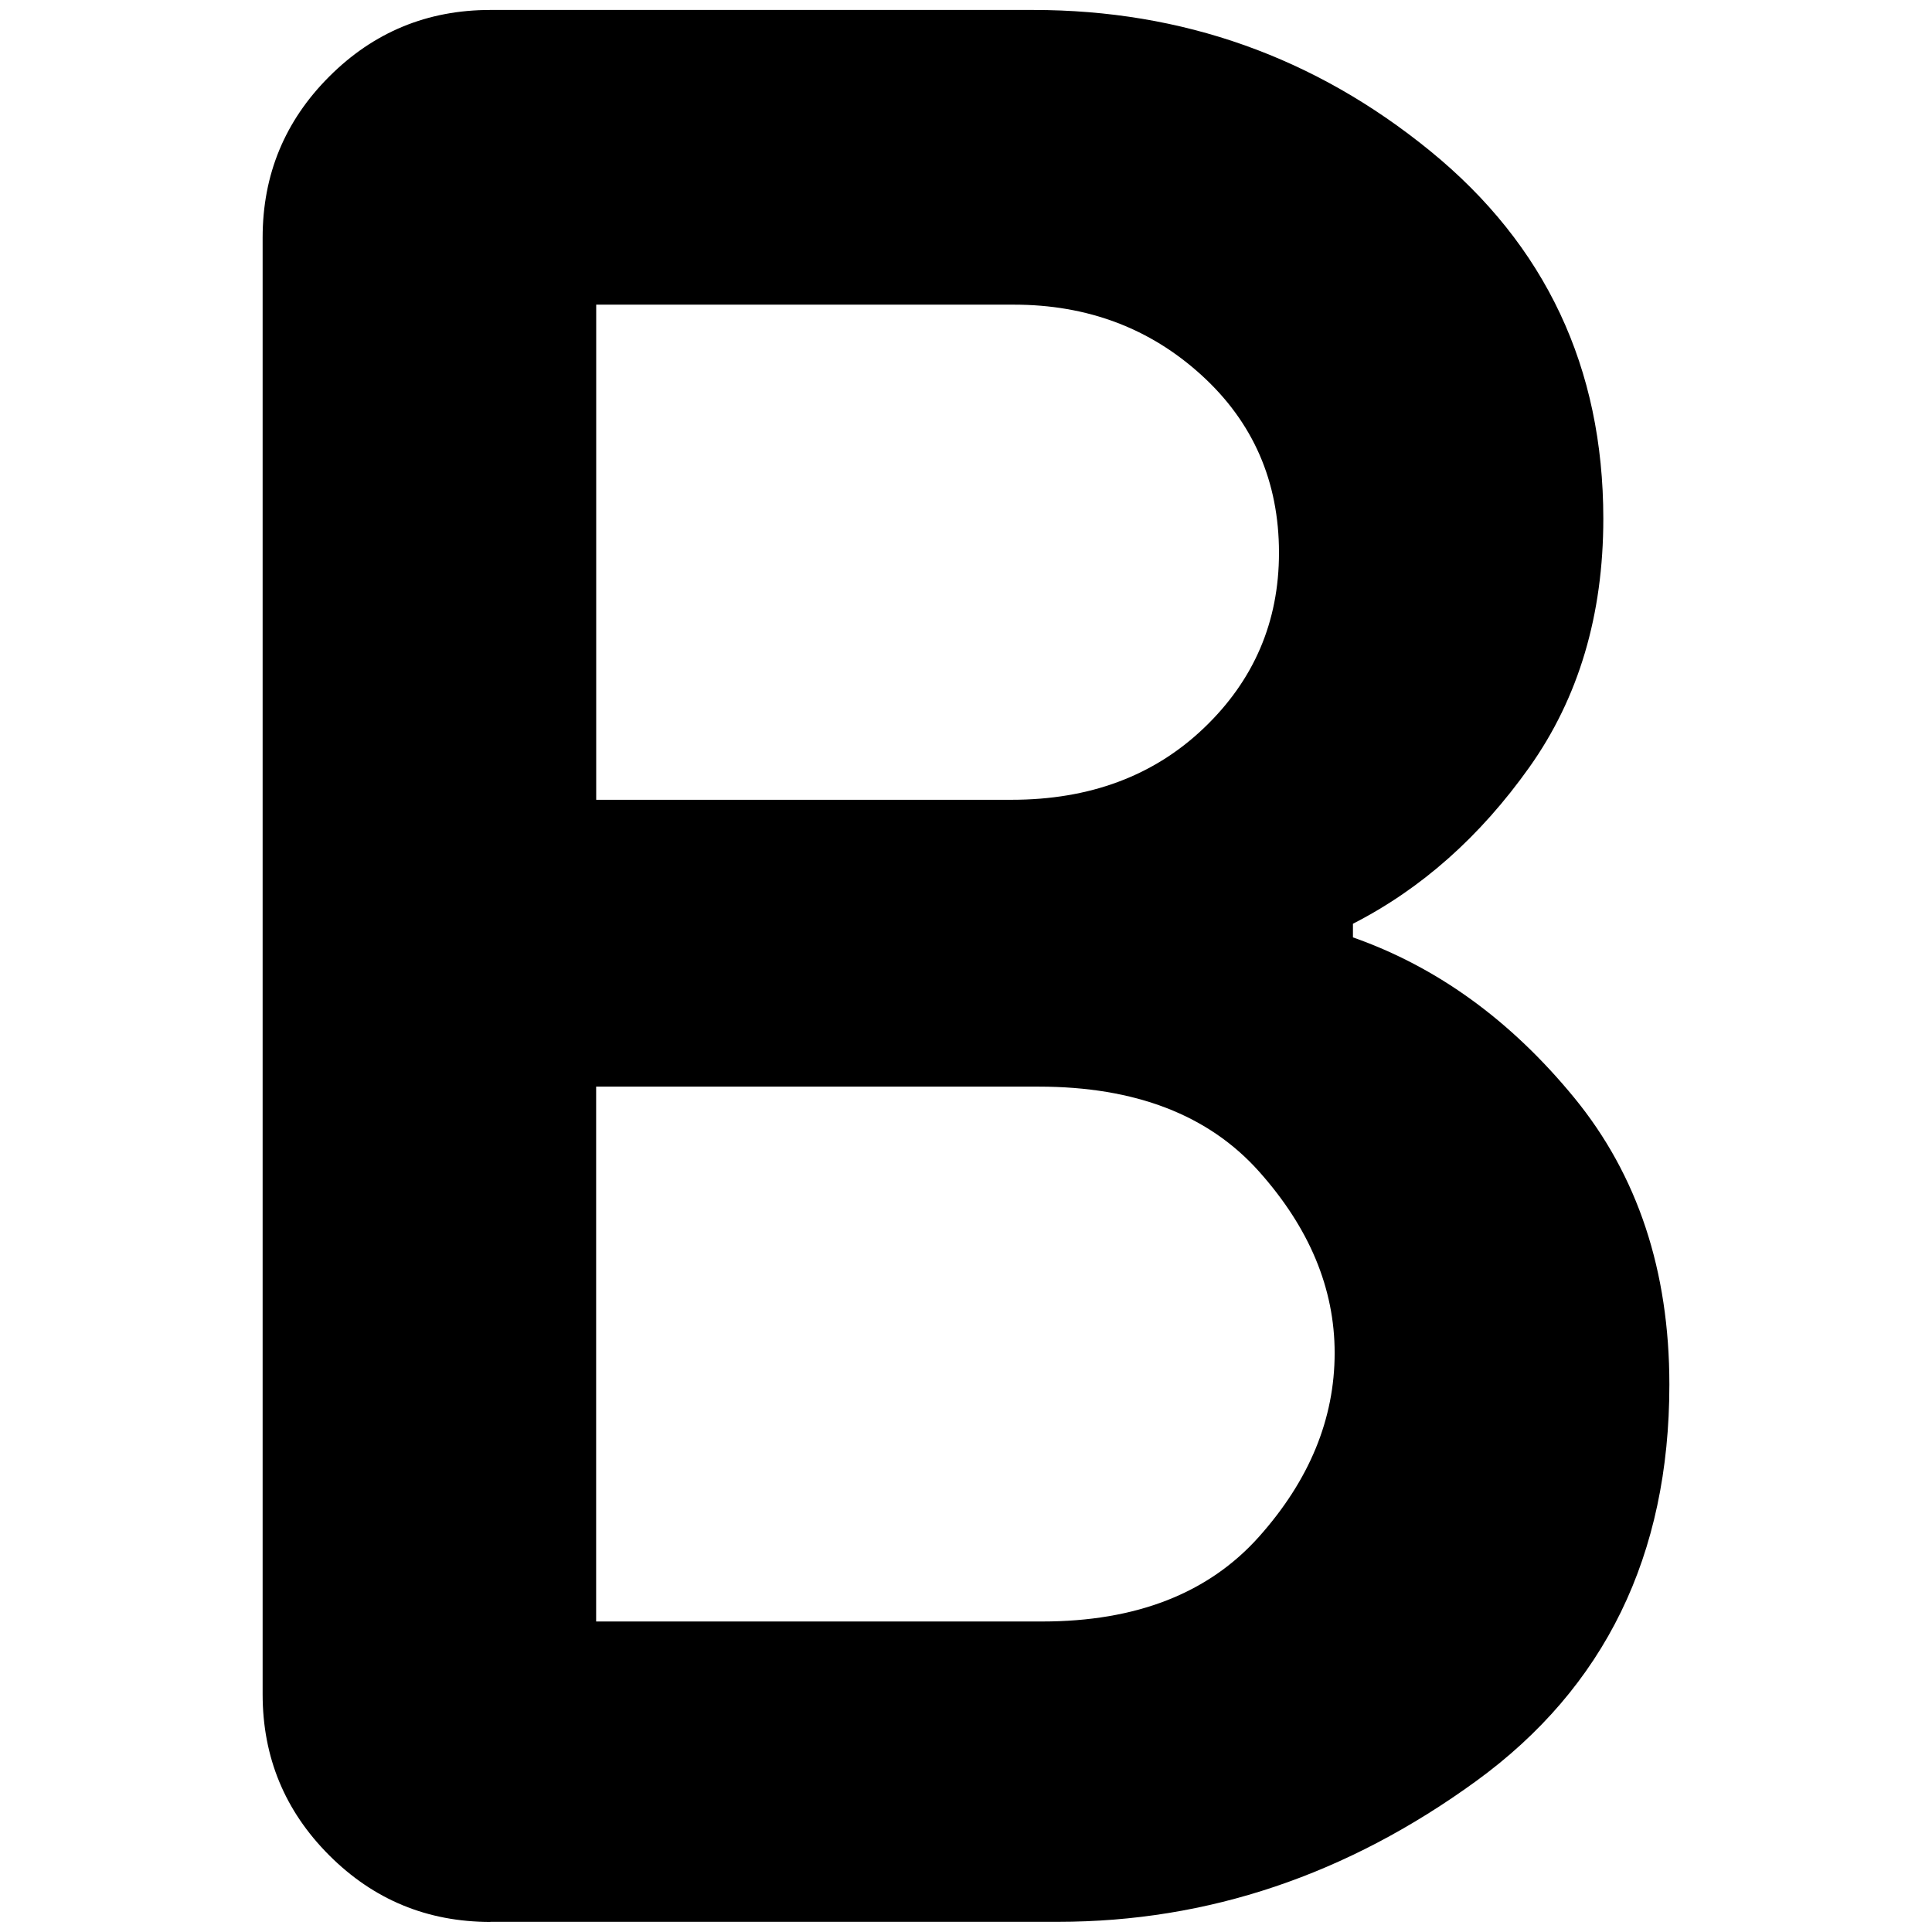
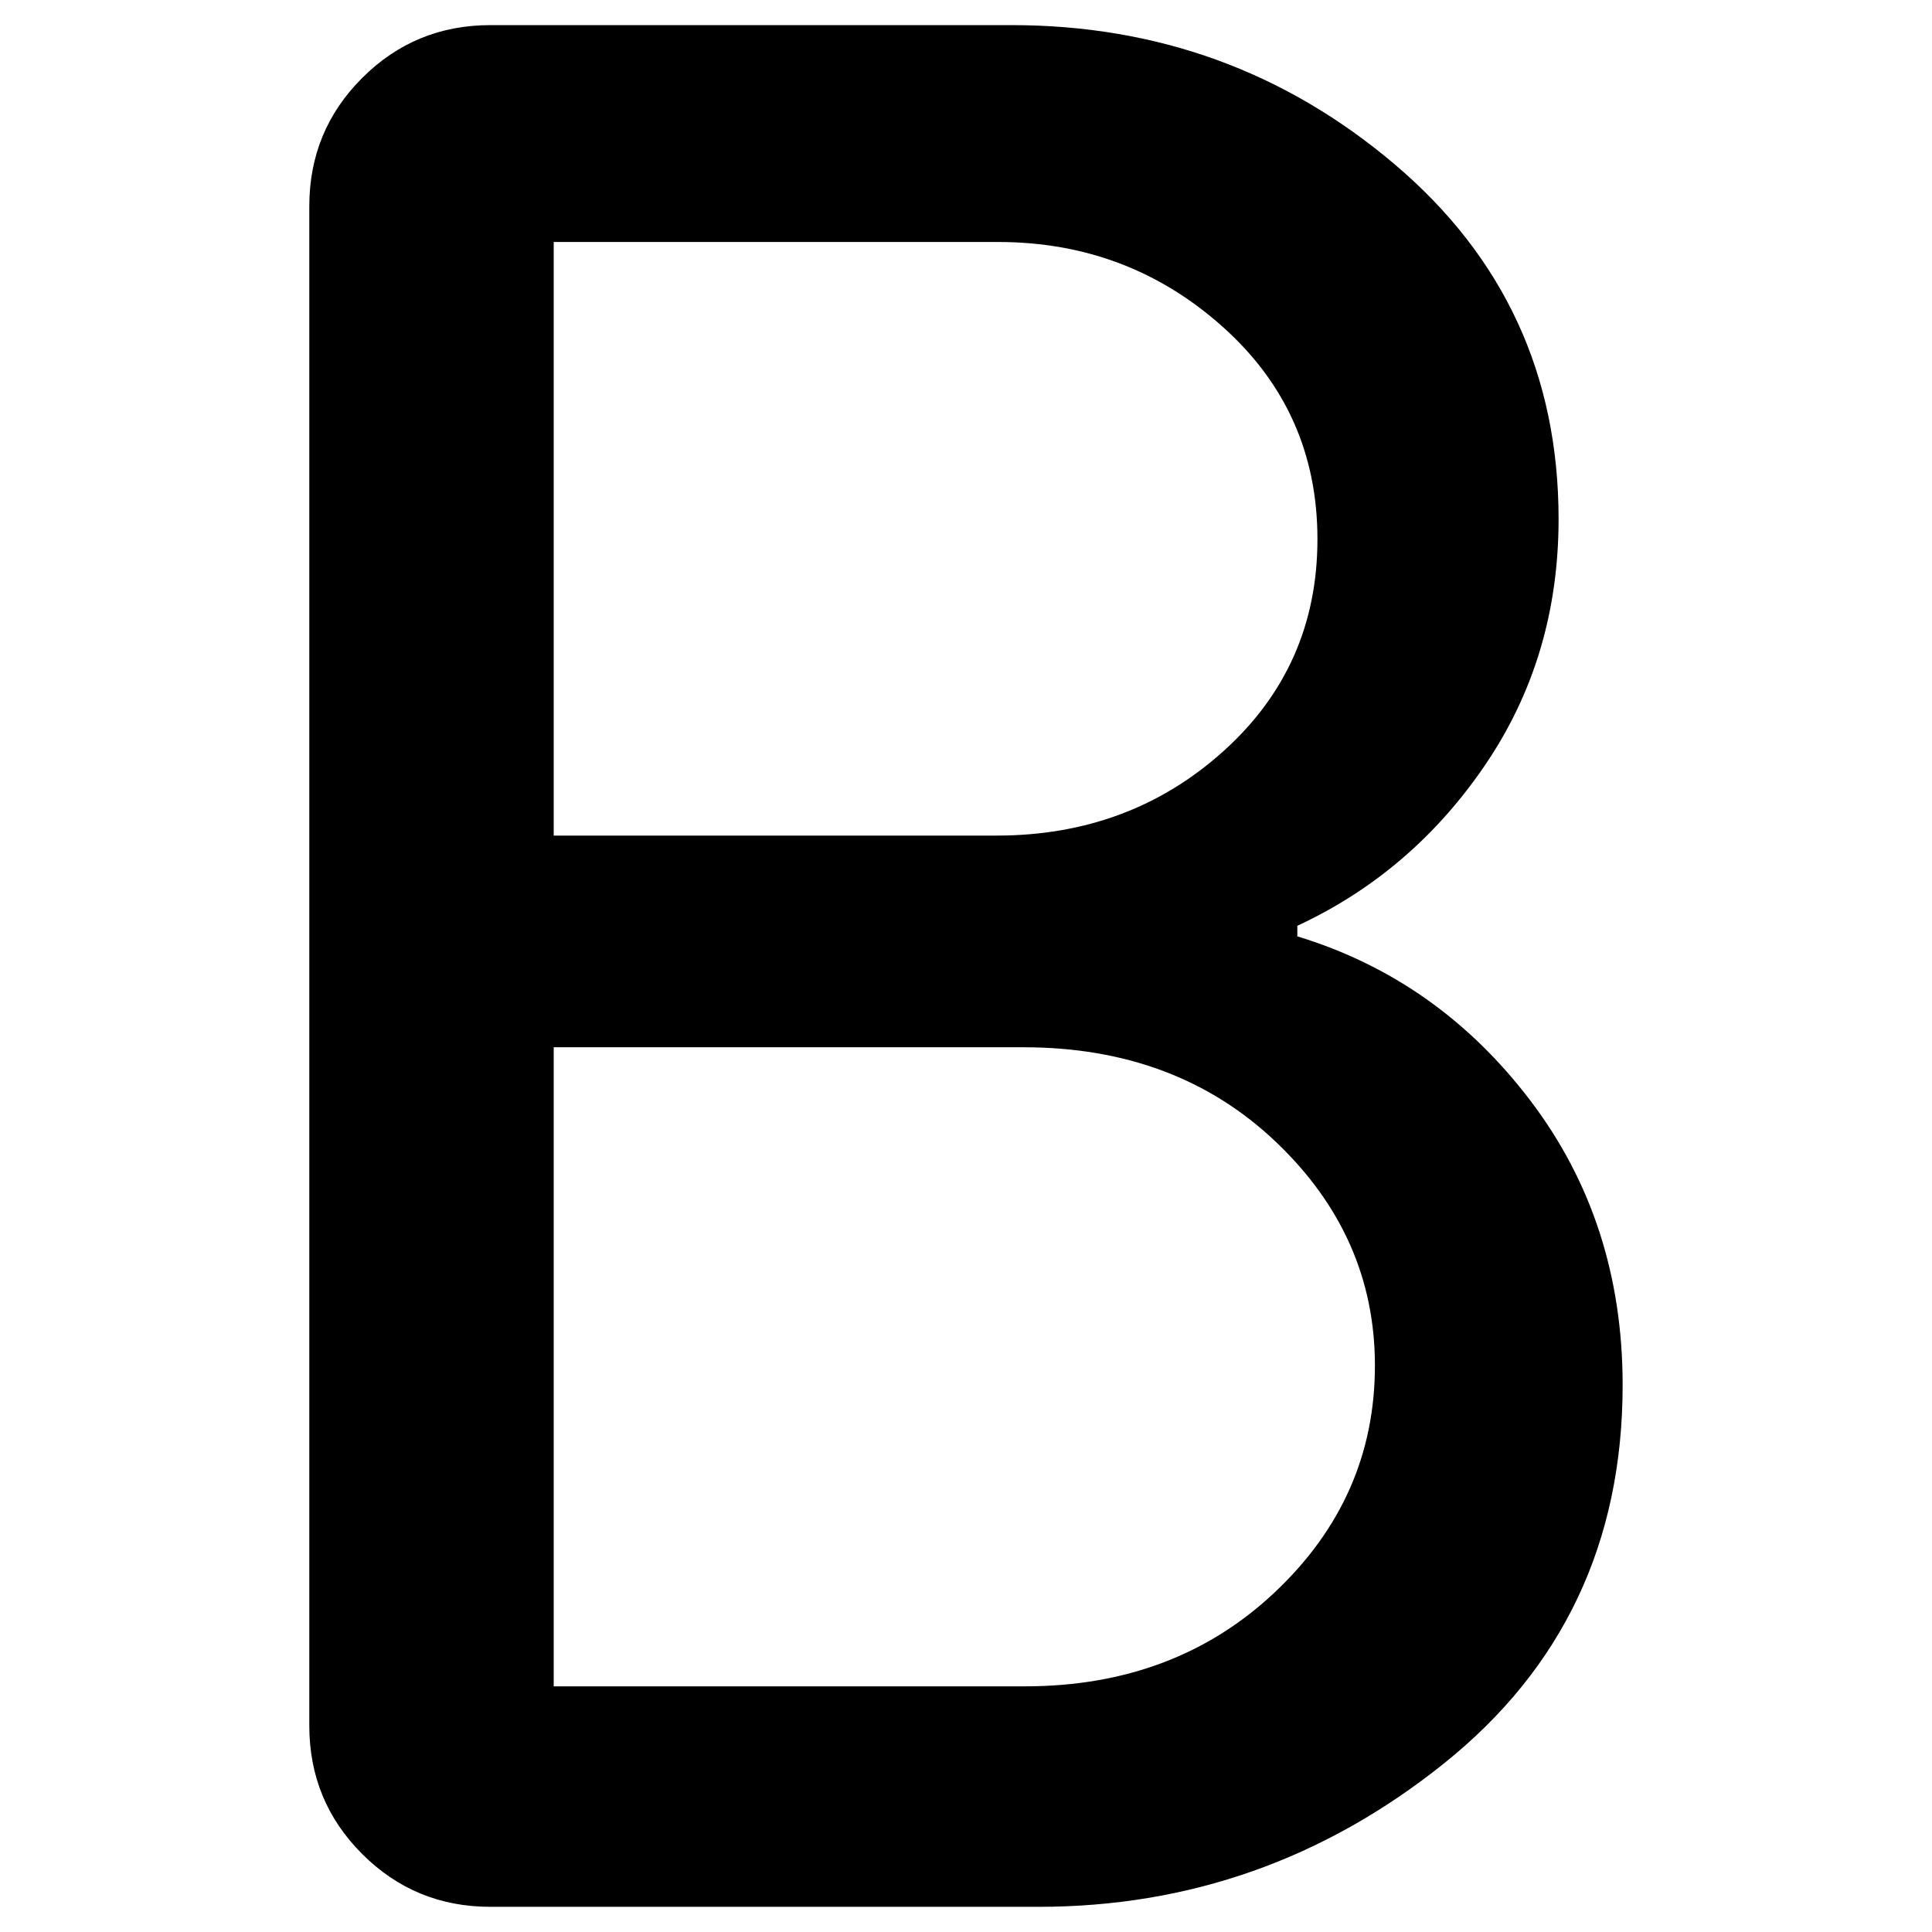
<svg xmlns="http://www.w3.org/2000/svg" version="1.1" width="32" height="32" viewBox="0 0 32 32">
-   <path d="M8.121 31.833q-1.565 0-2.668-1.103t-1.103-2.668v-24.126q0-1.565 1.103-2.668t2.668-1.103h8.991q3.713 0 6.578 2.337t2.866 6.088q0 2.393-1.225 4.118t-2.922 2.592v0.226q2.092 0.735 3.667 2.658 1.574 1.922 1.574 4.75 0 4.241-3.204 6.569t-6.917 2.328h-9.405zM9.874 26.857h7.388q2.338 0 3.591-1.404 1.253-1.405 1.253-3.044 0-1.602-1.253-3.006t-3.647-1.405h-7.332v8.859zM9.874 13.247h6.88q1.942 0 3.186-1.188t1.244-2.903q0-1.772-1.282-2.941t-3.11-1.169h-6.917v8.2z" />
+   <path d="M8.123 31.583q-1.25 0-2.125-0.876-0.875-0.875-0.875-2.125v-25.165q0-1.25 0.875-2.125 0.876-0.876 2.125-0.876h8.633q3.621 0 6.34 2.302t2.719 5.879q0 2.279-1.21 4.064-1.21 1.786-3.117 2.673v0.175q2.334 0.711 3.861 2.722t1.527 4.71q0 3.898-2.963 6.27t-6.711 2.372h-9.080zM9.17 27.931h7.804q2.491 0 4.145-1.562t1.654-3.75q0-2.149-1.646-3.711t-4.174-1.562h-7.782v10.585zM9.17 13.84h7.336q2.207 0 3.761-1.401t1.554-3.509q0-2.114-1.57-3.518t-3.721-1.404h-7.359v9.831z" />
</svg>
